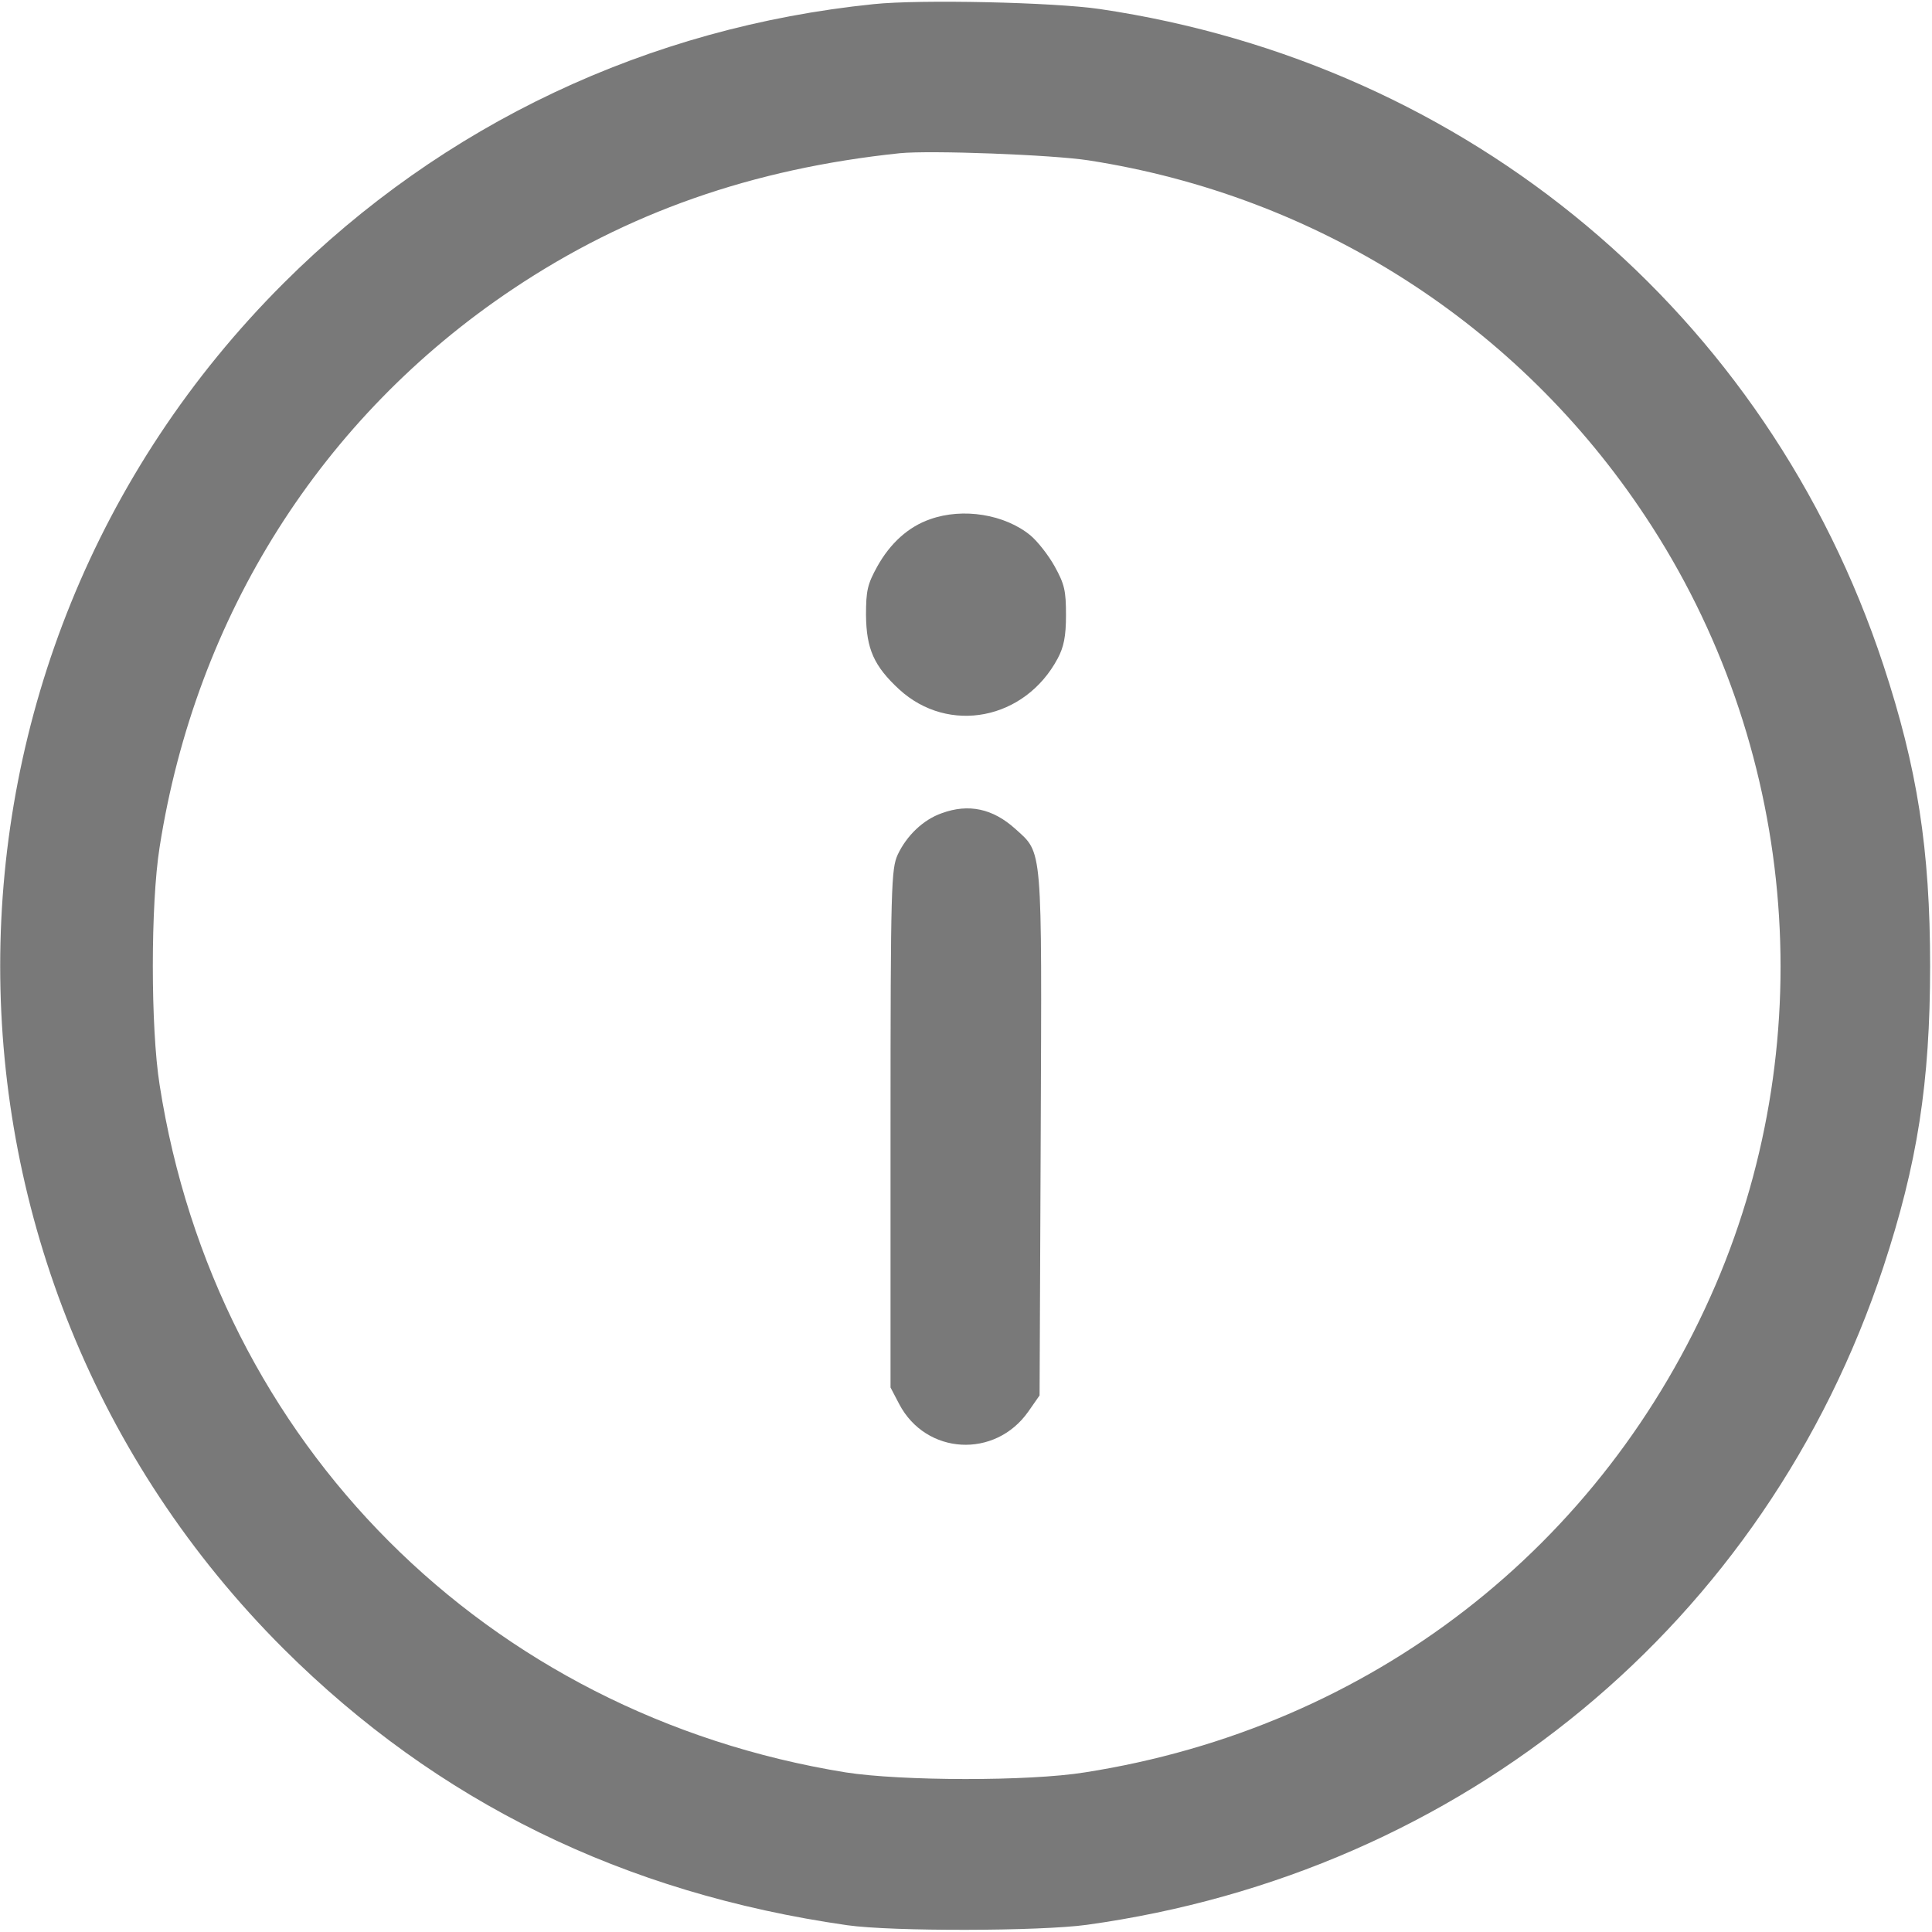
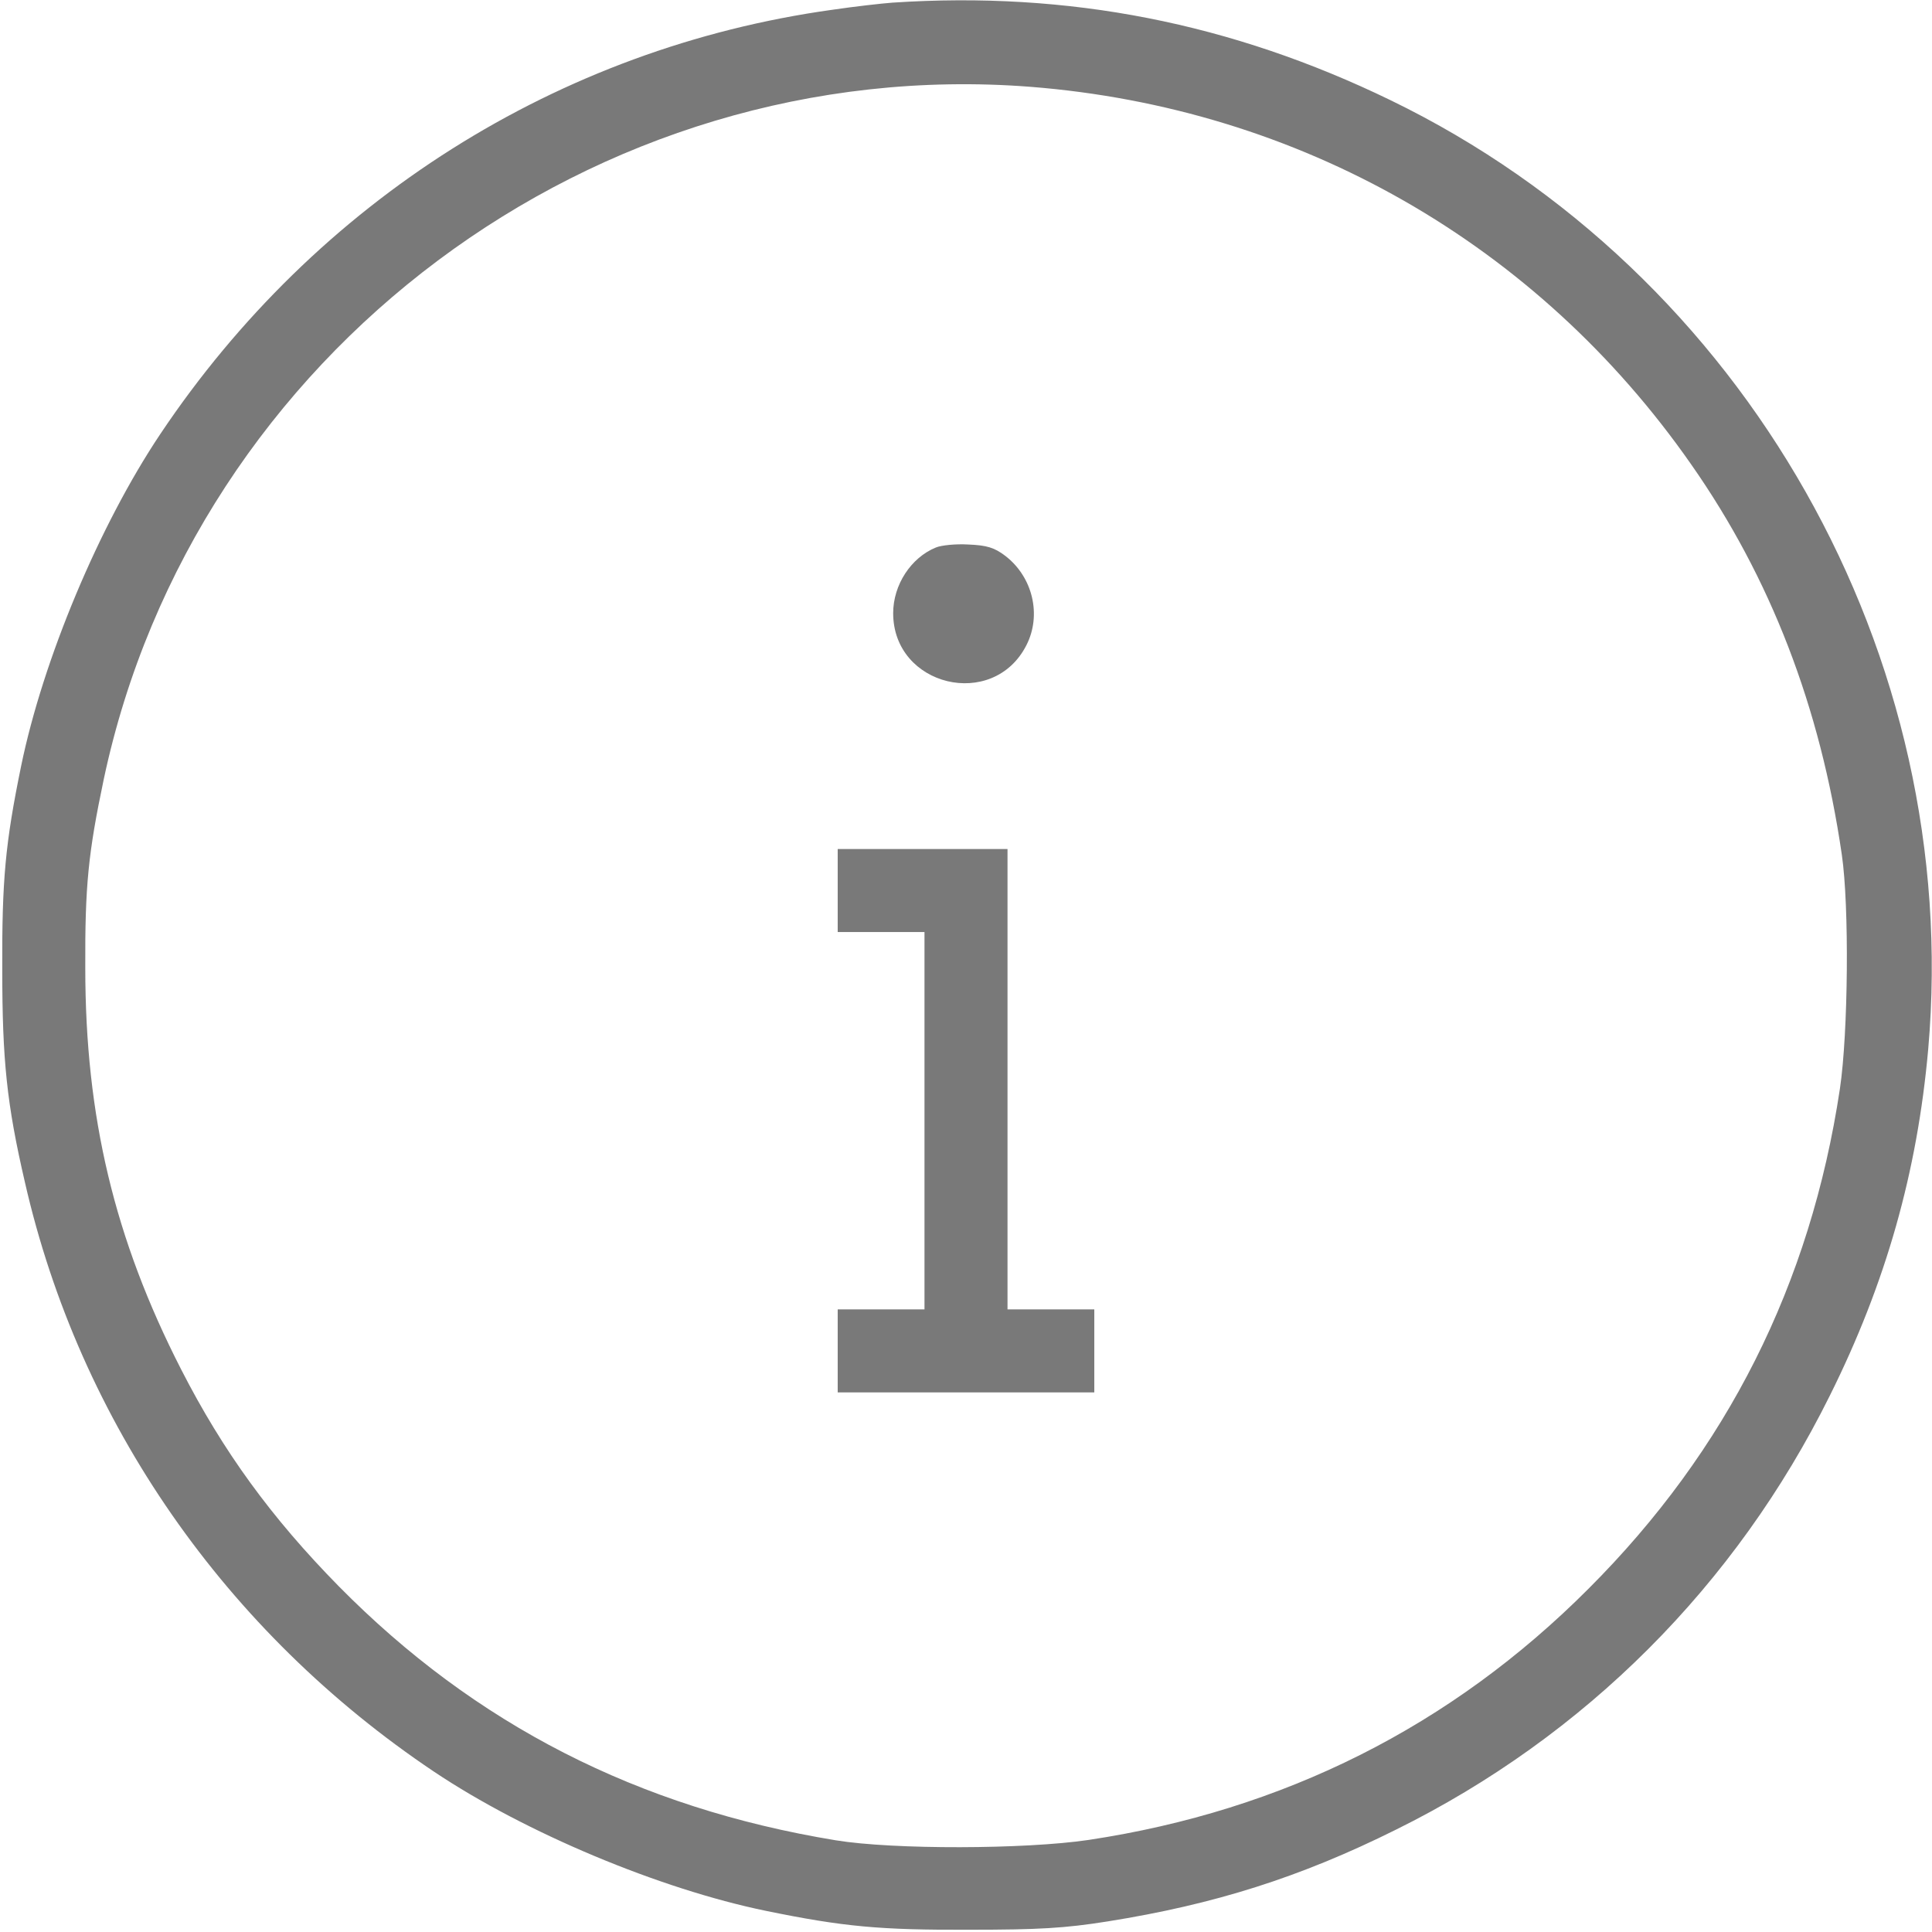
<svg xmlns="http://www.w3.org/2000/svg" version="1.0" width="512pt" height="512pt" viewBox="0 0 512 512" preserveAspectRatio="xMidYMid meet">
  <g transform="translate(0,512) scale(0.1,-0.1)" fill="#797979" stroke="none">
-     <path d="M2315 5109 c-597 -61 -1141 -318 -1563 -739 -1002 -1000 -1002 -2620 0 -3620 407 -405 900 -647 1493 -732 119 -17 512 -16 635 1 997 138 1799 800 2111 1743 90 273 124 488 124 798 0 310 -34 525 -124 798 -308 932 -1098 1593 -2076 1738 -122 18 -477 26 -600 13z m570 -414 c606 -94 1138 -434 1475 -943 400 -602 470 -1375 187 -2036 -299 -697 -917 -1175 -1672 -1293 -149 -24 -487 -23 -634 0 -952 154 -1670 872 -1818 1822 -24 151 -24 479 0 630 96 613 429 1140 936 1479 302 202 634 319 1026 360 81 8 403 -4 500 -19z" />
-     <path d="M2465 3744 c-58 -20 -106 -64 -140 -125 -26 -47 -30 -64 -30 -129 1 -90 21 -135 88 -197 131 -120 333 -81 420 82 16 30 22 58 22 115 0 65 -4 82 -30 129 -16 29 -45 66 -64 82 -68 56 -179 74 -266 43z" />
-     <path d="M2496 2965 c-49 -17 -93 -59 -117 -110 -17 -38 -19 -80 -19 -726 l0 -686 23 -44 c71 -135 254 -145 342 -20 l30 43 3 691 c3 775 6 744 -68 811 -59 53 -123 67 -194 41z" />
+     <path d="M2365 5113 c-27 -2 -99 -10 -160 -19 -725 -101 -1367 -507 -1780 -1124 -162 -242 -311 -598 -369 -880 -42 -205 -51 -302 -50 -540 0 -240 12 -356 60 -563 145 -636 532 -1192 1084 -1562 242 -162 598 -311 880 -369 205 -42 302 -51 540 -50 182 0 252 4 365 22 283 45 511 117 764 243 502 248 901 648 1150 1150 149 299 232 593 261 919 91 1043 -483 2057 -1424 2514 -422 205 -854 290 -1321 259z m365 -223 c714 -56 1344 -416 1752 -1001 210 -300 342 -642 399 -1034 20 -136 17 -472 -5 -620 -78 -519 -299 -958 -666 -1325 -364 -365 -808 -588 -1325 -666 -168 -25 -517 -26 -670 -1 -524 86 -956 307 -1317 673 -179 182 -307 358 -418 575 -177 346 -254 670 -254 1064 -1 218 8 305 49 500 240 1130 1303 1924 2455 1835z" />
+     <path d="M2480 3669 c-66 -27 -113 -99 -113 -174 0 -194 265 -258 353 -85 41 80 17 181 -56 237 -29 22 -49 28 -98 30 -33 2 -72 -2 -86 -8z" />
+     <path d="M2220 2760 l0 -110 115 0 115 0 0 -500 0 -500 -115 0 -115 0 0 -110 0 -110 340 0 340 0 0 110 0 110 -115 0 -115 0 0 610 0 610 -225 0 -225 0 0 -110z" />
  </g>
</svg>
